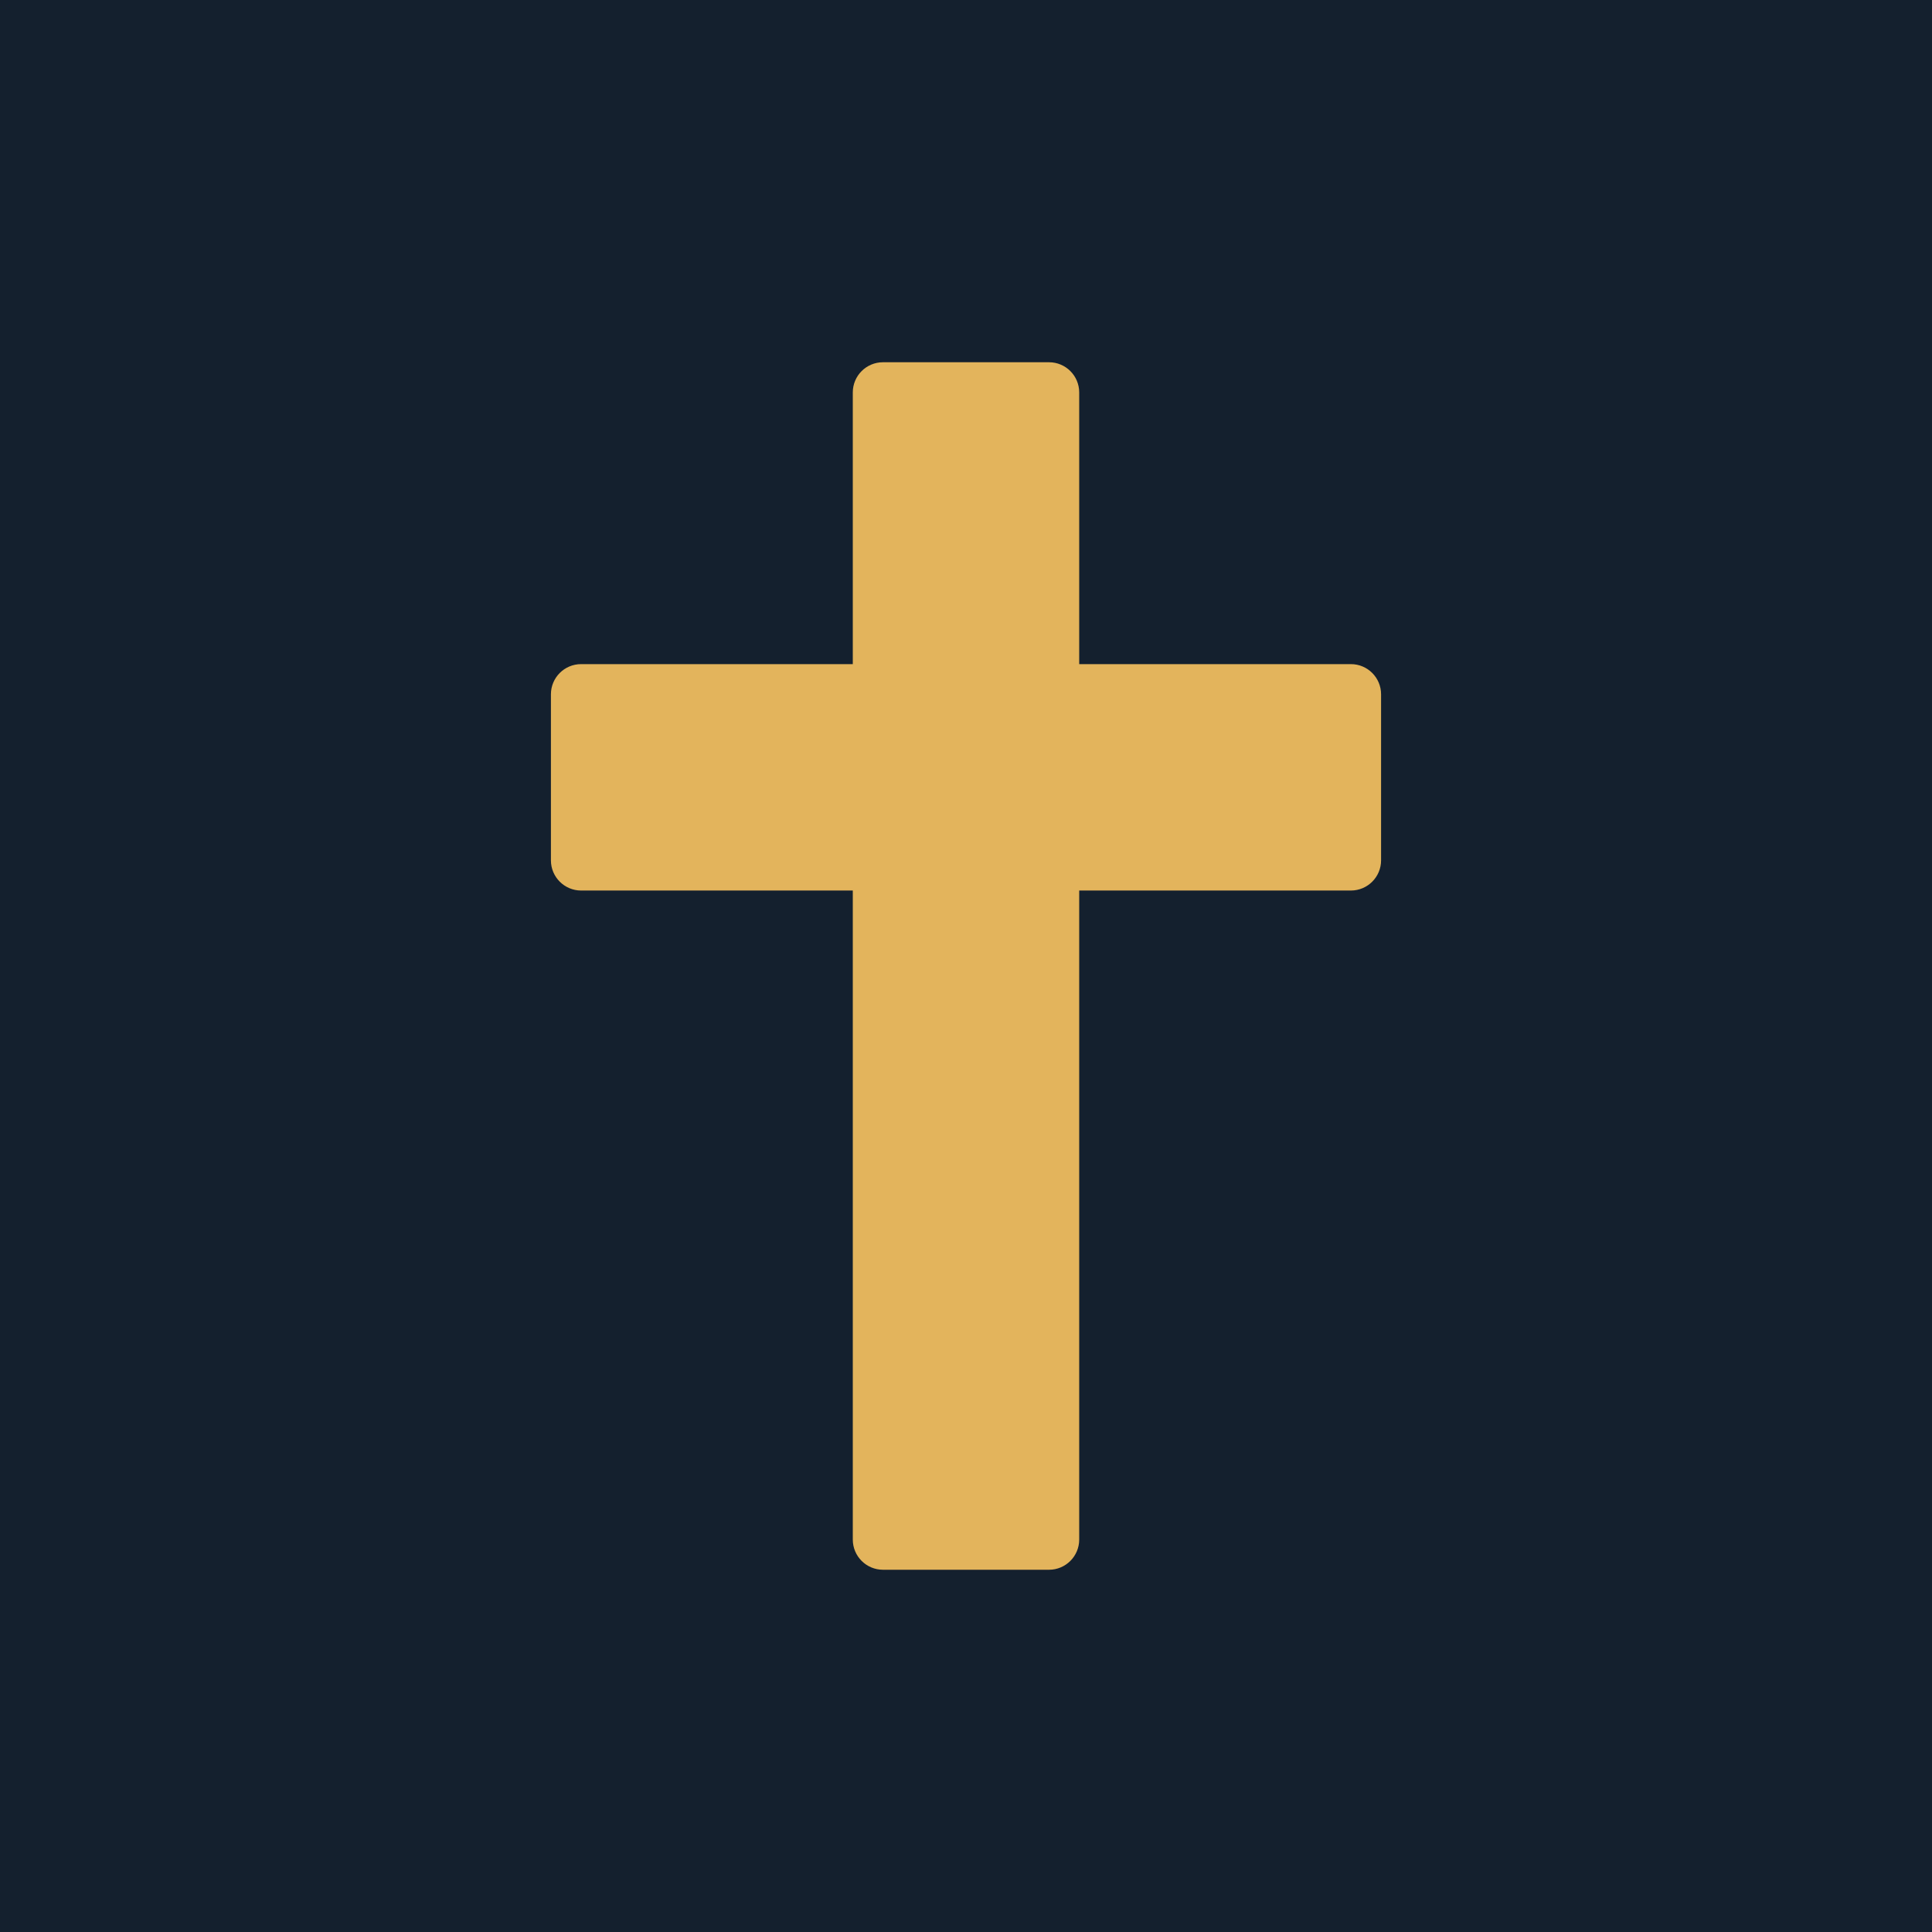
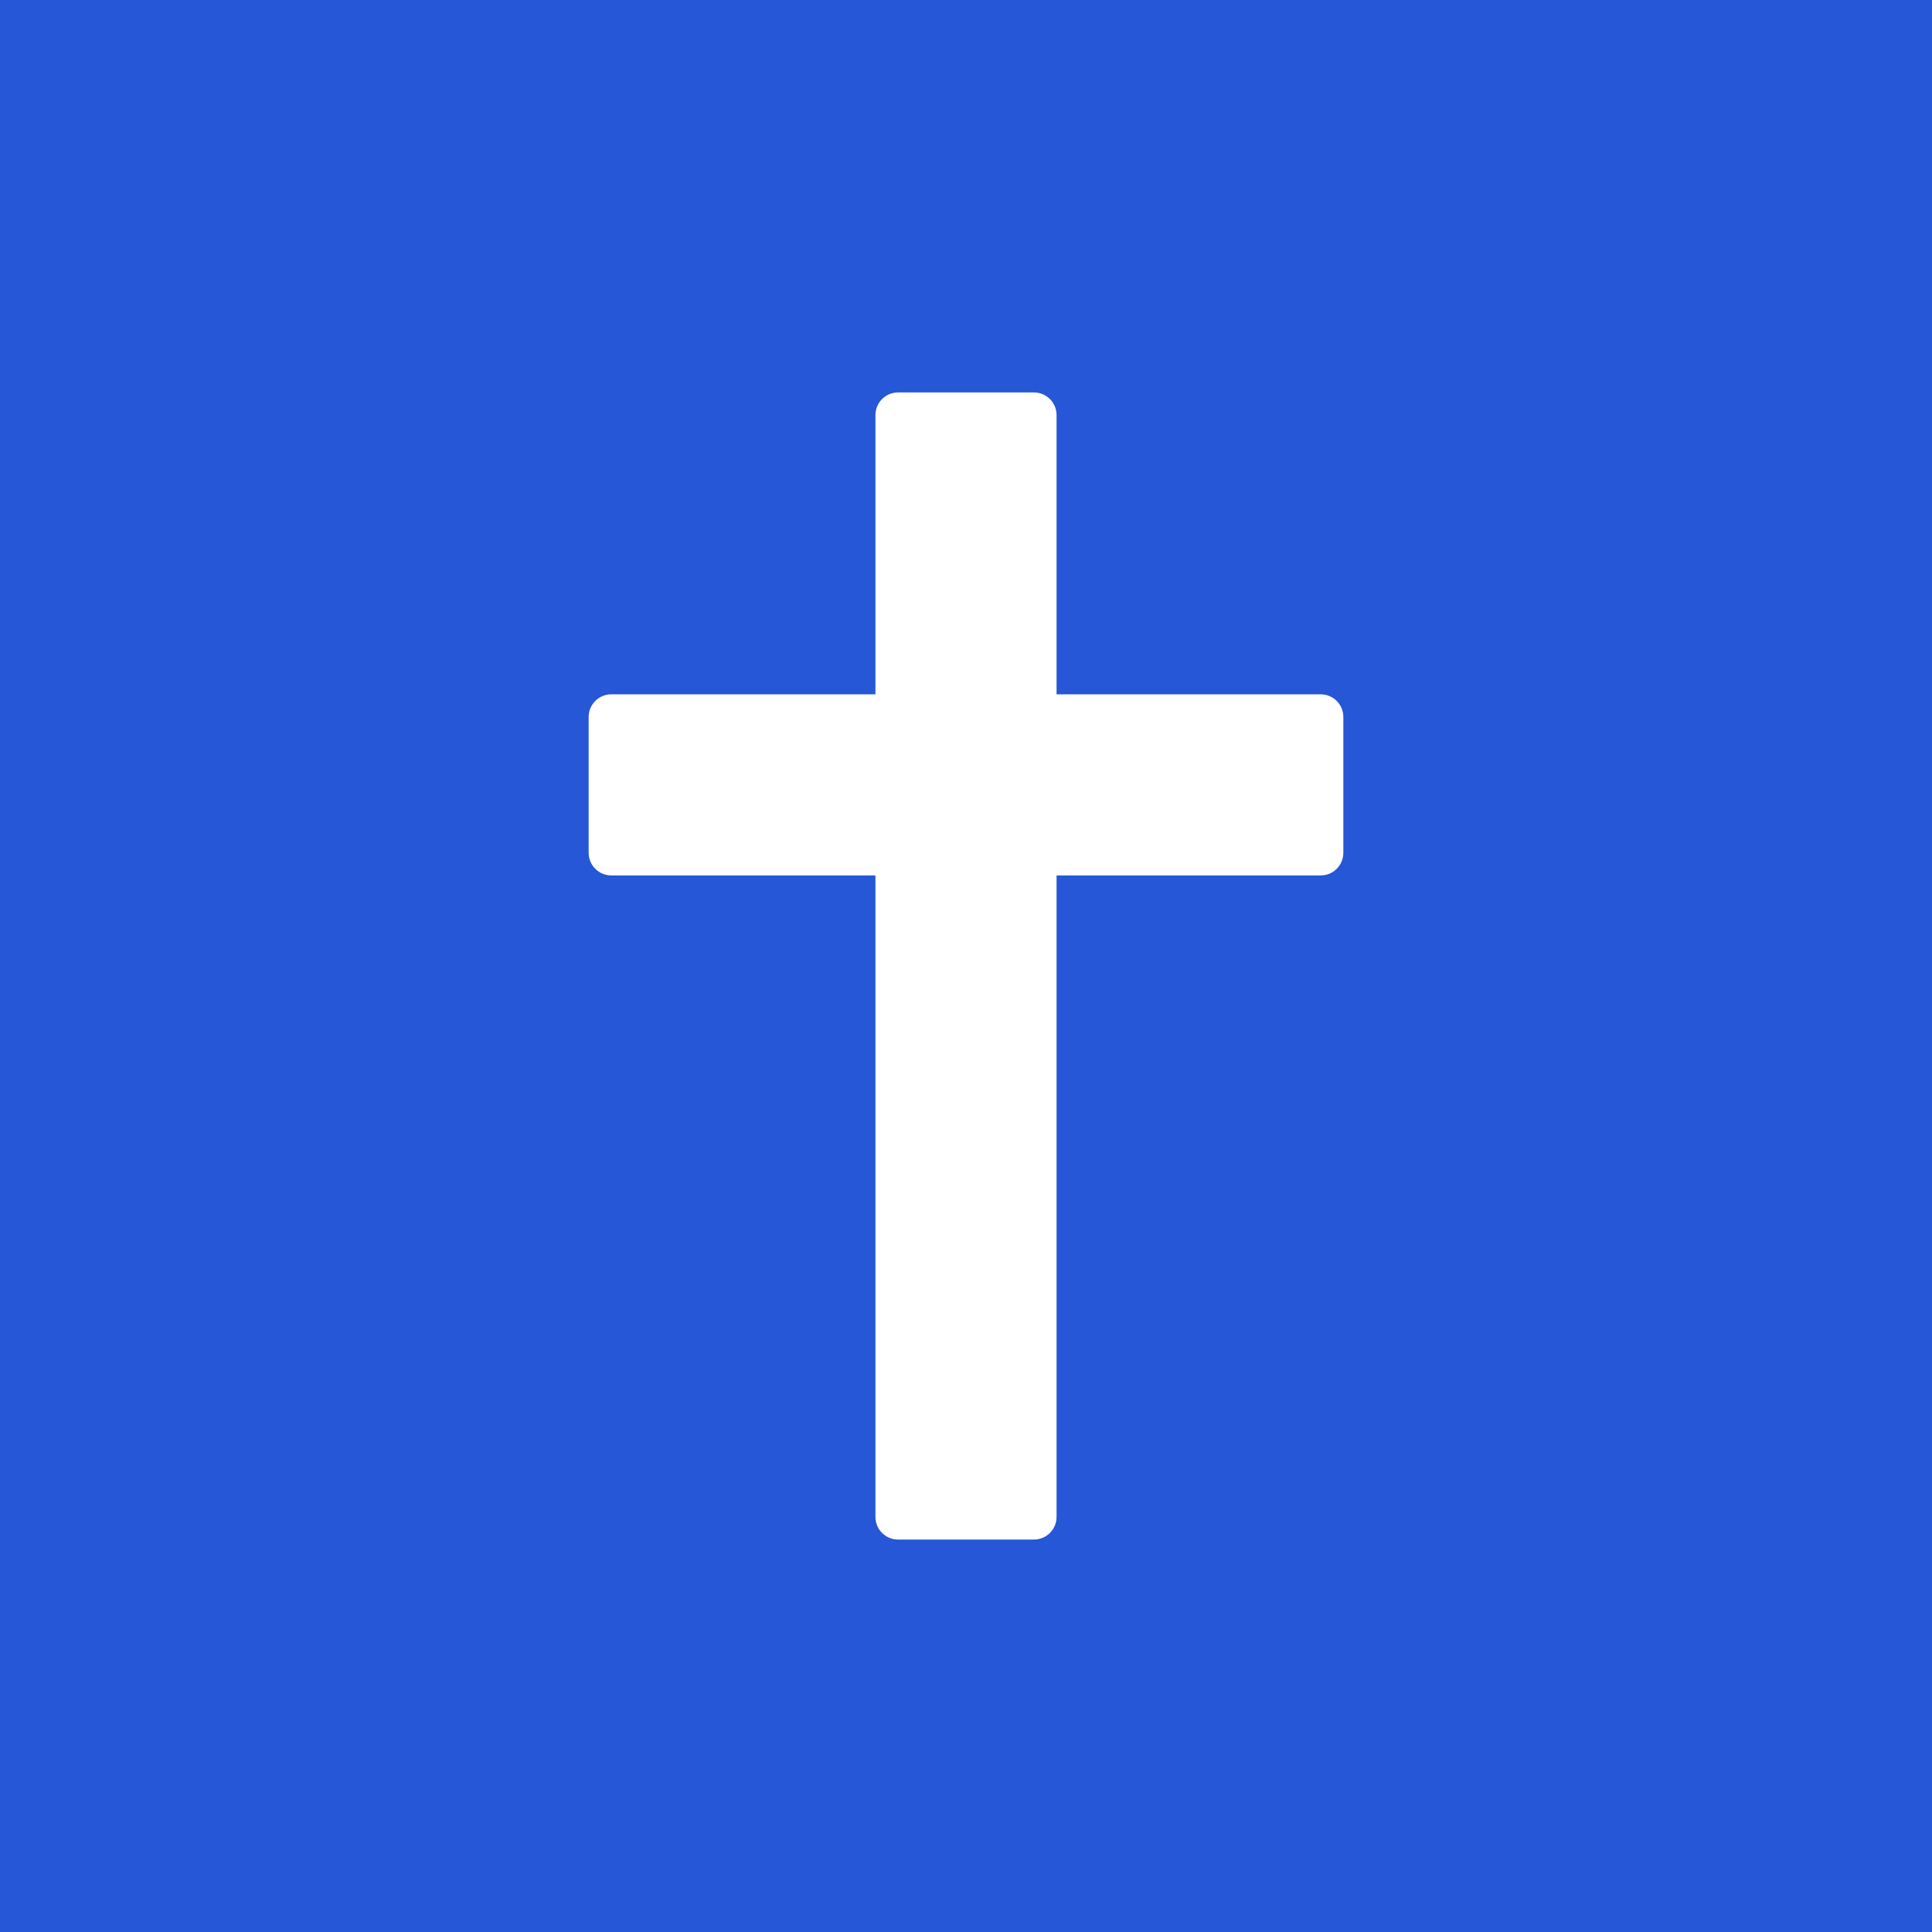
<svg xmlns="http://www.w3.org/2000/svg" viewBox="0 0 512 512">
-   <rect width="512" height="512" fill="#14202e" />
-   <rect x="226" y="96" width="60" height="320" rx="8" fill="#e3b45c" />
-   <rect x="146" y="176" width="220" height="60" rx="8" fill="#e3b45c" />
+   <rect width="512" height="512" fill="#2557d6" />
+   <rect x="232" y="104" width="48" height="304" rx="6" fill="#fff" />
+   <rect x="156" y="184" width="200" height="48" rx="6" fill="#fff" />
</svg>
